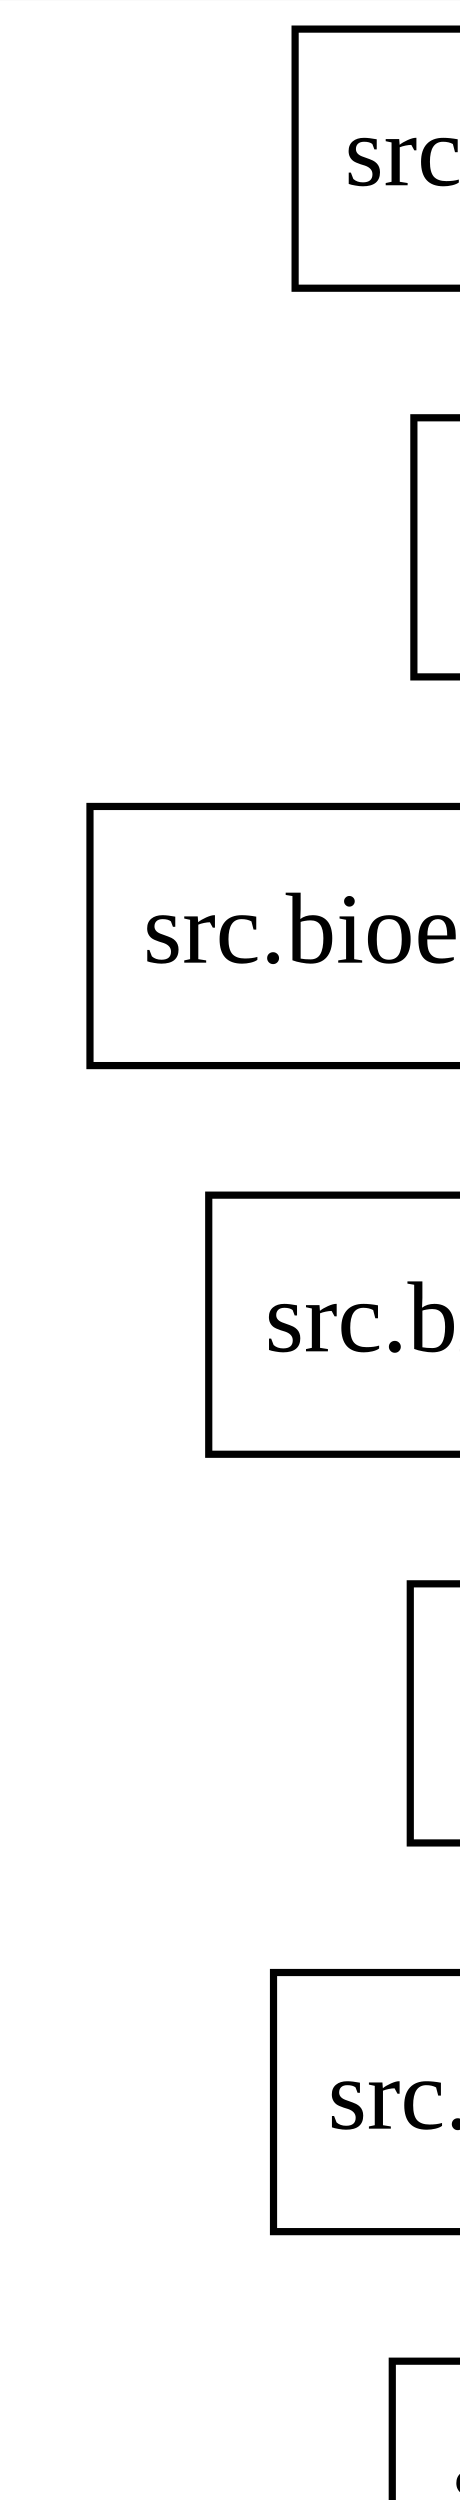
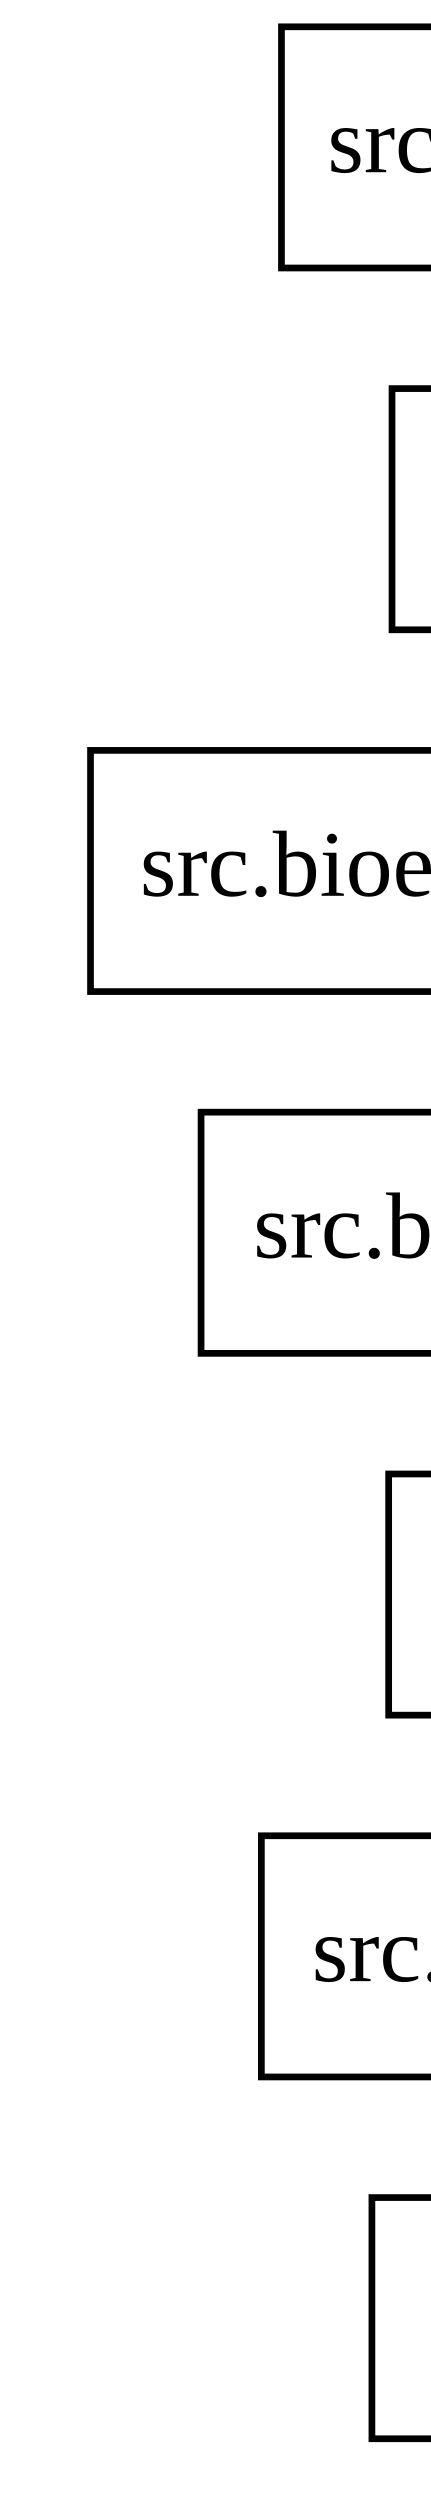
- <svg xmlns="http://www.w3.org/2000/svg" width="1108pt" height="6033pt" viewBox="0.00 0.00 266.00 1448.00">
-   <g id="graph0" class="graph" transform="scale(4.17 4.17) rotate(0) translate(4 1444)">
-     <polygon fill="white" stroke="transparent" points="-4,4 -4,-1444 262,-1444 262,4 -4,4" />
+ <svg xmlns="http://www.w3.org/2000/svg" width="1117pt" height="6483pt" viewBox="0.00 0.00 268.00 1556.00">
+   <g id="graph0" class="graph" transform="scale(4.17 4.17) rotate(0) translate(4 1552)">
+     <polygon fill="white" stroke="transparent" points="-4,4 -4,-1552 264,-1552 264,4 -4,4" />
    <g id="node1" class="node">
-       <polygon fill="none" stroke="black" points="182.5,-36 75.5,-36 75.5,0 182.5,0 182.5,-36" />
-       <text text-anchor="middle" x="129" y="-14.3" font-family="Times New Roman,serif" font-size="14.00">src.bioetl.clients</text>
+       <polygon fill="none" stroke="black" points="183.5,-36 76.5,-36 76.5,0 183.5,0 183.5,-36" />
+       <text text-anchor="middle" x="130" y="-14.3" font-family="Times New Roman,serif" font-size="14.00">src.bioetl.clients</text>
    </g>
    <g id="node2" class="node">
-       <polygon fill="none" stroke="black" points="197.5,-90 60.5,-90 60.5,-54 197.5,-54 197.5,-90" />
-       <text text-anchor="middle" x="129" y="-68.3" font-family="Times New Roman,serif" font-size="14.00">src.bioetl.clients.base</text>
+       <polygon fill="none" stroke="black" points="198.5,-90 61.5,-90 61.5,-54 198.5,-54 198.5,-90" />
+       <text text-anchor="middle" x="130" y="-68.3" font-family="Times New Roman,serif" font-size="14.00">src.bioetl.clients.base</text>
    </g>
    <g id="node3" class="node">
-       <polygon fill="none" stroke="black" points="227.5,-144 30.5,-144 30.5,-108 227.5,-108 227.5,-144" />
-       <text text-anchor="middle" x="129" y="-122.3" font-family="Times New Roman,serif" font-size="14.00">src.bioetl.clients.base.client_abc</text>
+       <polygon fill="none" stroke="black" points="228.5,-144 31.5,-144 31.5,-108 228.5,-108 228.5,-144" />
+       <text text-anchor="middle" x="130" y="-122.3" font-family="Times New Roman,serif" font-size="14.00">src.bioetl.clients.base.client_abc</text>
    </g>
    <g id="node4" class="node">
-       <polygon fill="none" stroke="black" points="258,-198 0,-198 0,-162 258,-162 258,-198" />
-       <text text-anchor="middle" x="129" y="-176.3" font-family="Times New Roman,serif" font-size="14.00">src.bioetl.clients.base.dbbackend_protocol</text>
+       <polygon fill="none" stroke="black" points="259,-198 1,-198 1,-162 259,-162 259,-198" />
+       <text text-anchor="middle" x="130" y="-176.3" font-family="Times New Roman,serif" font-size="14.00">src.bioetl.clients.base.dbbackend_protocol</text>
    </g>
    <g id="node5" class="node">
-       <polygon fill="none" stroke="black" points="229,-252 29,-252 29,-216 229,-216 229,-252" />
-       <text text-anchor="middle" x="129" y="-230.3" font-family="Times New Roman,serif" font-size="14.00">src.bioetl.clients.base.exceptions</text>
+       <polygon fill="none" stroke="black" points="230,-252 30,-252 30,-216 230,-216 230,-252" />
+       <text text-anchor="middle" x="130" y="-230.3" font-family="Times New Roman,serif" font-size="14.00">src.bioetl.clients.base.exceptions</text>
    </g>
    <g id="node6" class="node">
-       <polygon fill="none" stroke="black" points="237.5,-306 20.5,-306 20.5,-270 237.5,-270 237.5,-306" />
-       <text text-anchor="middle" x="129" y="-284.3" font-family="Times New Roman,serif" font-size="14.00">src.bioetl.clients.base.http_backend</text>
+       <polygon fill="none" stroke="black" points="238.5,-306 21.5,-306 21.5,-270 238.5,-270 238.5,-306" />
+       <text text-anchor="middle" x="130" y="-284.3" font-family="Times New Roman,serif" font-size="14.00">src.bioetl.clients.base.http_backend</text>
    </g>
    <g id="node7" class="node">
-       <polygon fill="none" stroke="black" points="217.5,-360 40.5,-360 40.5,-324 217.5,-324 217.5,-360" />
-       <text text-anchor="middle" x="129" y="-338.3" font-family="Times New Roman,serif" font-size="14.00">src.bioetl.clients.base.paging</text>
+       <polygon fill="none" stroke="black" points="218.5,-360 41.5,-360 41.5,-324 218.5,-324 218.5,-360" />
+       <text text-anchor="middle" x="130" y="-338.3" font-family="Times New Roman,serif" font-size="14.00">src.bioetl.clients.base.paging</text>
    </g>
    <g id="node8" class="node">
-       <polygon fill="none" stroke="black" points="214,-414 44,-414 44,-378 214,-378 214,-414" />
-       <text text-anchor="middle" x="129" y="-392.3" font-family="Times New Roman,serif" font-size="14.00">src.bioetl.clients.base.types</text>
+       <polygon fill="none" stroke="black" points="215,-414 45,-414 45,-378 215,-378 215,-414" />
+       <text text-anchor="middle" x="130" y="-392.3" font-family="Times New Roman,serif" font-size="14.00">src.bioetl.clients.base.types</text>
    </g>
    <g id="node9" class="node">
-       <polygon fill="none" stroke="black" points="205,-468 53,-468 53,-432 205,-432 205,-468" />
-       <text text-anchor="middle" x="129" y="-446.3" font-family="Times New Roman,serif" font-size="14.00">src.bioetl.clients.chembl</text>
+       <polygon fill="none" stroke="black" points="206,-468 54,-468 54,-432 206,-432 206,-468" />
+       <text text-anchor="middle" x="130" y="-446.3" font-family="Times New Roman,serif" font-size="14.00">src.bioetl.clients.chembl</text>
    </g>
    <g id="node10" class="node">
-       <polygon fill="none" stroke="black" points="221.5,-522 36.5,-522 36.5,-486 221.5,-486 221.5,-522" />
-       <text text-anchor="middle" x="129" y="-500.3" font-family="Times New Roman,serif" font-size="14.00">src.bioetl.clients.chembl.client</text>
+       <polygon fill="none" stroke="black" points="222.5,-522 37.5,-522 37.5,-486 222.5,-486 222.5,-522" />
+       <text text-anchor="middle" x="130" y="-500.3" font-family="Times New Roman,serif" font-size="14.00">src.bioetl.clients.chembl.client</text>
    </g>
    <g id="node11" class="node">
-       <polygon fill="none" stroke="black" points="202,-576 56,-576 56,-540 202,-540 202,-576" />
-       <text text-anchor="middle" x="129" y="-554.3" font-family="Times New Roman,serif" font-size="14.00">src.bioetl.clients.config</text>
+       <polygon fill="none" stroke="black" points="260,-576 0,-576 0,-540 260,-540 260,-576" />
+       <text text-anchor="middle" x="130" y="-554.3" font-family="Times New Roman,serif" font-size="14.00">src.bioetl.clients.chembl.descriptor_factory</text>
    </g>
    <g id="node12" class="node">
-       <polygon fill="none" stroke="black" points="221.5,-630 36.5,-630 36.5,-594 221.5,-594 221.5,-630" />
-       <text text-anchor="middle" x="129" y="-608.3" font-family="Times New Roman,serif" font-size="14.00">src.bioetl.clients.config.loader</text>
+       <polygon fill="none" stroke="black" points="227.5,-630 32.5,-630 32.5,-594 227.5,-594 227.5,-630" />
+       <text text-anchor="middle" x="130" y="-608.3" font-family="Times New Roman,serif" font-size="14.00">src.bioetl.clients.chembl.factory</text>
    </g>
    <g id="node13" class="node">
-       <polygon fill="none" stroke="black" points="224.5,-684 33.5,-684 33.5,-648 224.5,-648 224.5,-684" />
-       <text text-anchor="middle" x="129" y="-662.3" font-family="Times New Roman,serif" font-size="14.00">src.bioetl.clients.config.models</text>
+       <polygon fill="none" stroke="black" points="203,-684 57,-684 57,-648 203,-648 203,-684" />
+       <text text-anchor="middle" x="130" y="-662.3" font-family="Times New Roman,serif" font-size="14.00">src.bioetl.clients.config</text>
    </g>
    <g id="node14" class="node">
-       <polygon fill="none" stroke="black" points="207.5,-738 50.5,-738 50.5,-702 207.5,-702 207.5,-738" />
-       <text text-anchor="middle" x="129" y="-716.3" font-family="Times New Roman,serif" font-size="14.00">src.bioetl.clients.crossref</text>
+       <polygon fill="none" stroke="black" points="222.5,-738 37.5,-738 37.5,-702 222.5,-702 222.5,-738" />
+       <text text-anchor="middle" x="130" y="-716.3" font-family="Times New Roman,serif" font-size="14.00">src.bioetl.clients.config.loader</text>
    </g>
    <g id="node15" class="node">
-       <polygon fill="none" stroke="black" points="224,-792 34,-792 34,-756 224,-756 224,-792" />
-       <text text-anchor="middle" x="129" y="-770.3" font-family="Times New Roman,serif" font-size="14.00">src.bioetl.clients.crossref.client</text>
+       <polygon fill="none" stroke="black" points="225.5,-792 34.5,-792 34.5,-756 225.5,-756 225.5,-792" />
+       <text text-anchor="middle" x="130" y="-770.3" font-family="Times New Roman,serif" font-size="14.00">src.bioetl.clients.config.models</text>
    </g>
    <g id="node16" class="node">
-       <polygon fill="none" stroke="black" points="204.5,-846 53.5,-846 53.5,-810 204.5,-810 204.5,-846" />
-       <text text-anchor="middle" x="129" y="-824.3" font-family="Times New Roman,serif" font-size="14.00">src.bioetl.clients.factory</text>
+       <polygon fill="none" stroke="black" points="208.5,-846 51.5,-846 51.5,-810 208.5,-810 208.5,-846" />
+       <text text-anchor="middle" x="130" y="-824.3" font-family="Times New Roman,serif" font-size="14.00">src.bioetl.clients.crossref</text>
    </g>
    <g id="node17" class="node">
-       <polygon fill="none" stroke="black" points="209.5,-900 48.5,-900 48.5,-864 209.5,-864 209.5,-900" />
-       <text text-anchor="middle" x="129" y="-878.3" font-family="Times New Roman,serif" font-size="14.00">src.bioetl.clients.openalex</text>
+       <polygon fill="none" stroke="black" points="225,-900 35,-900 35,-864 225,-864 225,-900" />
+       <text text-anchor="middle" x="130" y="-878.3" font-family="Times New Roman,serif" font-size="14.00">src.bioetl.clients.crossref.client</text>
    </g>
    <g id="node18" class="node">
-       <polygon fill="none" stroke="black" points="226,-954 32,-954 32,-918 226,-918 226,-954" />
-       <text text-anchor="middle" x="129" y="-932.3" font-family="Times New Roman,serif" font-size="14.00">src.bioetl.clients.openalex.client</text>
+       <polygon fill="none" stroke="black" points="205.5,-954 54.5,-954 54.5,-918 205.5,-918 205.5,-954" />
+       <text text-anchor="middle" x="130" y="-932.3" font-family="Times New Roman,serif" font-size="14.00">src.bioetl.clients.factory</text>
    </g>
    <g id="node19" class="node">
-       <polygon fill="none" stroke="black" points="210.5,-1008 47.5,-1008 47.5,-972 210.5,-972 210.5,-1008" />
-       <text text-anchor="middle" x="129" y="-986.3" font-family="Times New Roman,serif" font-size="14.00">src.bioetl.clients.pubchem</text>
+       <polygon fill="none" stroke="black" points="210.5,-1008 49.5,-1008 49.5,-972 210.5,-972 210.5,-1008" />
+       <text text-anchor="middle" x="130" y="-986.3" font-family="Times New Roman,serif" font-size="14.00">src.bioetl.clients.openalex</text>
    </g>
    <g id="node20" class="node">
-       <polygon fill="none" stroke="black" points="227,-1062 31,-1062 31,-1026 227,-1026 227,-1062" />
-       <text text-anchor="middle" x="129" y="-1040.3" font-family="Times New Roman,serif" font-size="14.00">src.bioetl.clients.pubchem.client</text>
+       <polygon fill="none" stroke="black" points="227,-1062 33,-1062 33,-1026 227,-1026 227,-1062" />
+       <text text-anchor="middle" x="130" y="-1040.3" font-family="Times New Roman,serif" font-size="14.00">src.bioetl.clients.openalex.client</text>
    </g>
    <g id="node21" class="node">
-       <polygon fill="none" stroke="black" points="207.5,-1116 50.5,-1116 50.5,-1080 207.5,-1080 207.5,-1116" />
-       <text text-anchor="middle" x="129" y="-1094.3" font-family="Times New Roman,serif" font-size="14.00">src.bioetl.clients.pubmed</text>
+       <polygon fill="none" stroke="black" points="211.5,-1116 48.5,-1116 48.5,-1080 211.5,-1080 211.5,-1116" />
+       <text text-anchor="middle" x="130" y="-1094.3" font-family="Times New Roman,serif" font-size="14.00">src.bioetl.clients.pubchem</text>
    </g>
    <g id="node22" class="node">
-       <polygon fill="none" stroke="black" points="224,-1170 34,-1170 34,-1134 224,-1134 224,-1170" />
-       <text text-anchor="middle" x="129" y="-1148.3" font-family="Times New Roman,serif" font-size="14.00">src.bioetl.clients.pubmed.client</text>
+       <polygon fill="none" stroke="black" points="228,-1170 32,-1170 32,-1134 228,-1134 228,-1170" />
+       <text text-anchor="middle" x="130" y="-1148.3" font-family="Times New Roman,serif" font-size="14.00">src.bioetl.clients.pubchem.client</text>
    </g>
    <g id="node23" class="node">
-       <polygon fill="none" stroke="black" points="205,-1224 53,-1224 53,-1188 205,-1188 205,-1224" />
-       <text text-anchor="middle" x="129" y="-1202.3" font-family="Times New Roman,serif" font-size="14.00">src.bioetl.clients.registry</text>
+       <polygon fill="none" stroke="black" points="208.5,-1224 51.5,-1224 51.5,-1188 208.5,-1188 208.5,-1224" />
+       <text text-anchor="middle" x="130" y="-1202.3" font-family="Times New Roman,serif" font-size="14.00">src.bioetl.clients.pubmed</text>
    </g>
    <g id="node24" class="node">
-       <polygon fill="none" stroke="black" points="233,-1278 25,-1278 25,-1242 233,-1242 233,-1278" />
-       <text text-anchor="middle" x="129" y="-1256.3" font-family="Times New Roman,serif" font-size="14.00">src.bioetl.clients.semantic_scholar</text>
+       <polygon fill="none" stroke="black" points="225,-1278 35,-1278 35,-1242 225,-1242 225,-1278" />
+       <text text-anchor="middle" x="130" y="-1256.3" font-family="Times New Roman,serif" font-size="14.00">src.bioetl.clients.pubmed.client</text>
    </g>
    <g id="node25" class="node">
-       <polygon fill="none" stroke="black" points="249.5,-1332 8.5,-1332 8.5,-1296 249.5,-1296 249.5,-1332" />
-       <text text-anchor="middle" x="129" y="-1310.3" font-family="Times New Roman,serif" font-size="14.00">src.bioetl.clients.semantic_scholar.client</text>
+       <polygon fill="none" stroke="black" points="206,-1332 54,-1332 54,-1296 206,-1296 206,-1332" />
+       <text text-anchor="middle" x="130" y="-1310.3" font-family="Times New Roman,serif" font-size="14.00">src.bioetl.clients.registry</text>
    </g>
    <g id="node26" class="node">
-       <polygon fill="none" stroke="black" points="204.5,-1386 53.5,-1386 53.5,-1350 204.5,-1350 204.5,-1386" />
-       <text text-anchor="middle" x="129" y="-1364.3" font-family="Times New Roman,serif" font-size="14.00">src.bioetl.clients.uniprot</text>
+       <polygon fill="none" stroke="black" points="234,-1386 26,-1386 26,-1350 234,-1350 234,-1386" />
+       <text text-anchor="middle" x="130" y="-1364.3" font-family="Times New Roman,serif" font-size="14.00">src.bioetl.clients.semantic_scholar</text>
    </g>
    <g id="node27" class="node">
-       <polygon fill="none" stroke="black" points="221,-1440 37,-1440 37,-1404 221,-1404 221,-1440" />
-       <text text-anchor="middle" x="129" y="-1418.3" font-family="Times New Roman,serif" font-size="14.00">src.bioetl.clients.uniprot.client</text>
+       <polygon fill="none" stroke="black" points="250.5,-1440 9.5,-1440 9.5,-1404 250.5,-1404 250.5,-1440" />
+       <text text-anchor="middle" x="130" y="-1418.3" font-family="Times New Roman,serif" font-size="14.00">src.bioetl.clients.semantic_scholar.client</text>
+     </g>
+     <g id="node28" class="node">
+       <polygon fill="none" stroke="black" points="205.5,-1494 54.5,-1494 54.5,-1458 205.5,-1458 205.5,-1494" />
+       <text text-anchor="middle" x="130" y="-1472.3" font-family="Times New Roman,serif" font-size="14.00">src.bioetl.clients.uniprot</text>
+     </g>
+     <g id="node29" class="node">
+       <polygon fill="none" stroke="black" points="222,-1548 38,-1548 38,-1512 222,-1512 222,-1548" />
+       <text text-anchor="middle" x="130" y="-1526.3" font-family="Times New Roman,serif" font-size="14.00">src.bioetl.clients.uniprot.client</text>
    </g>
  </g>
</svg>
